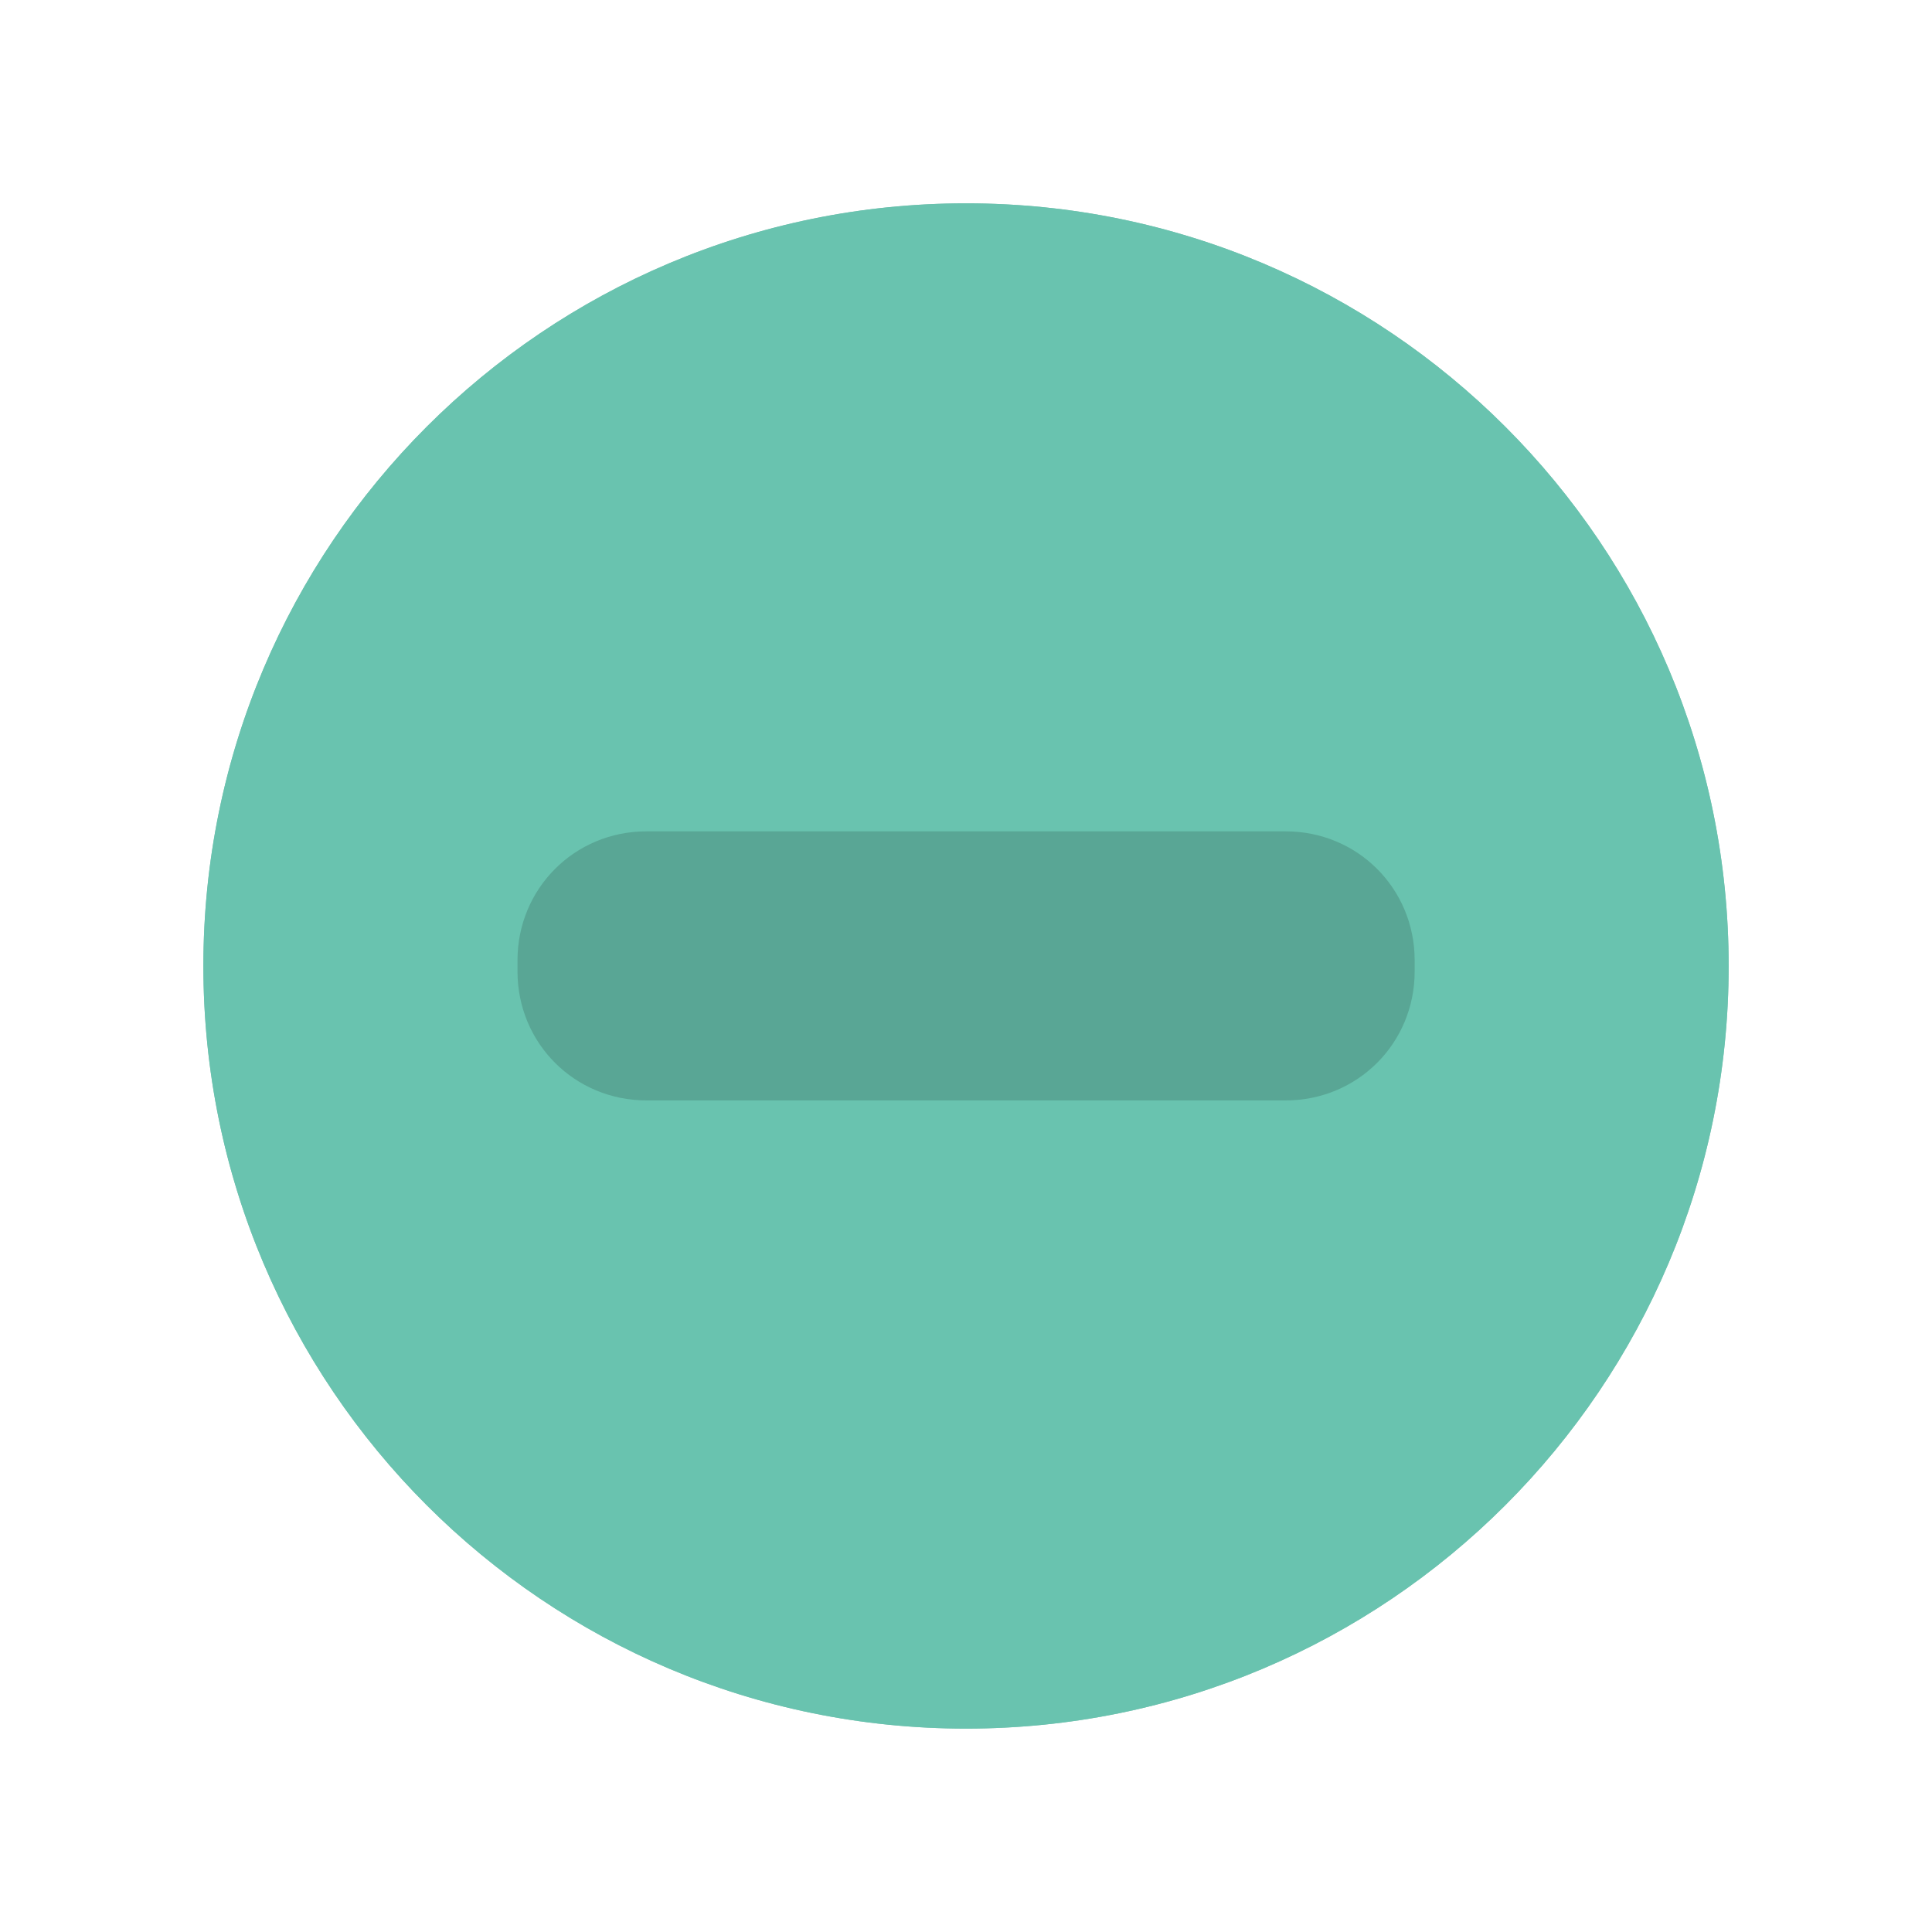
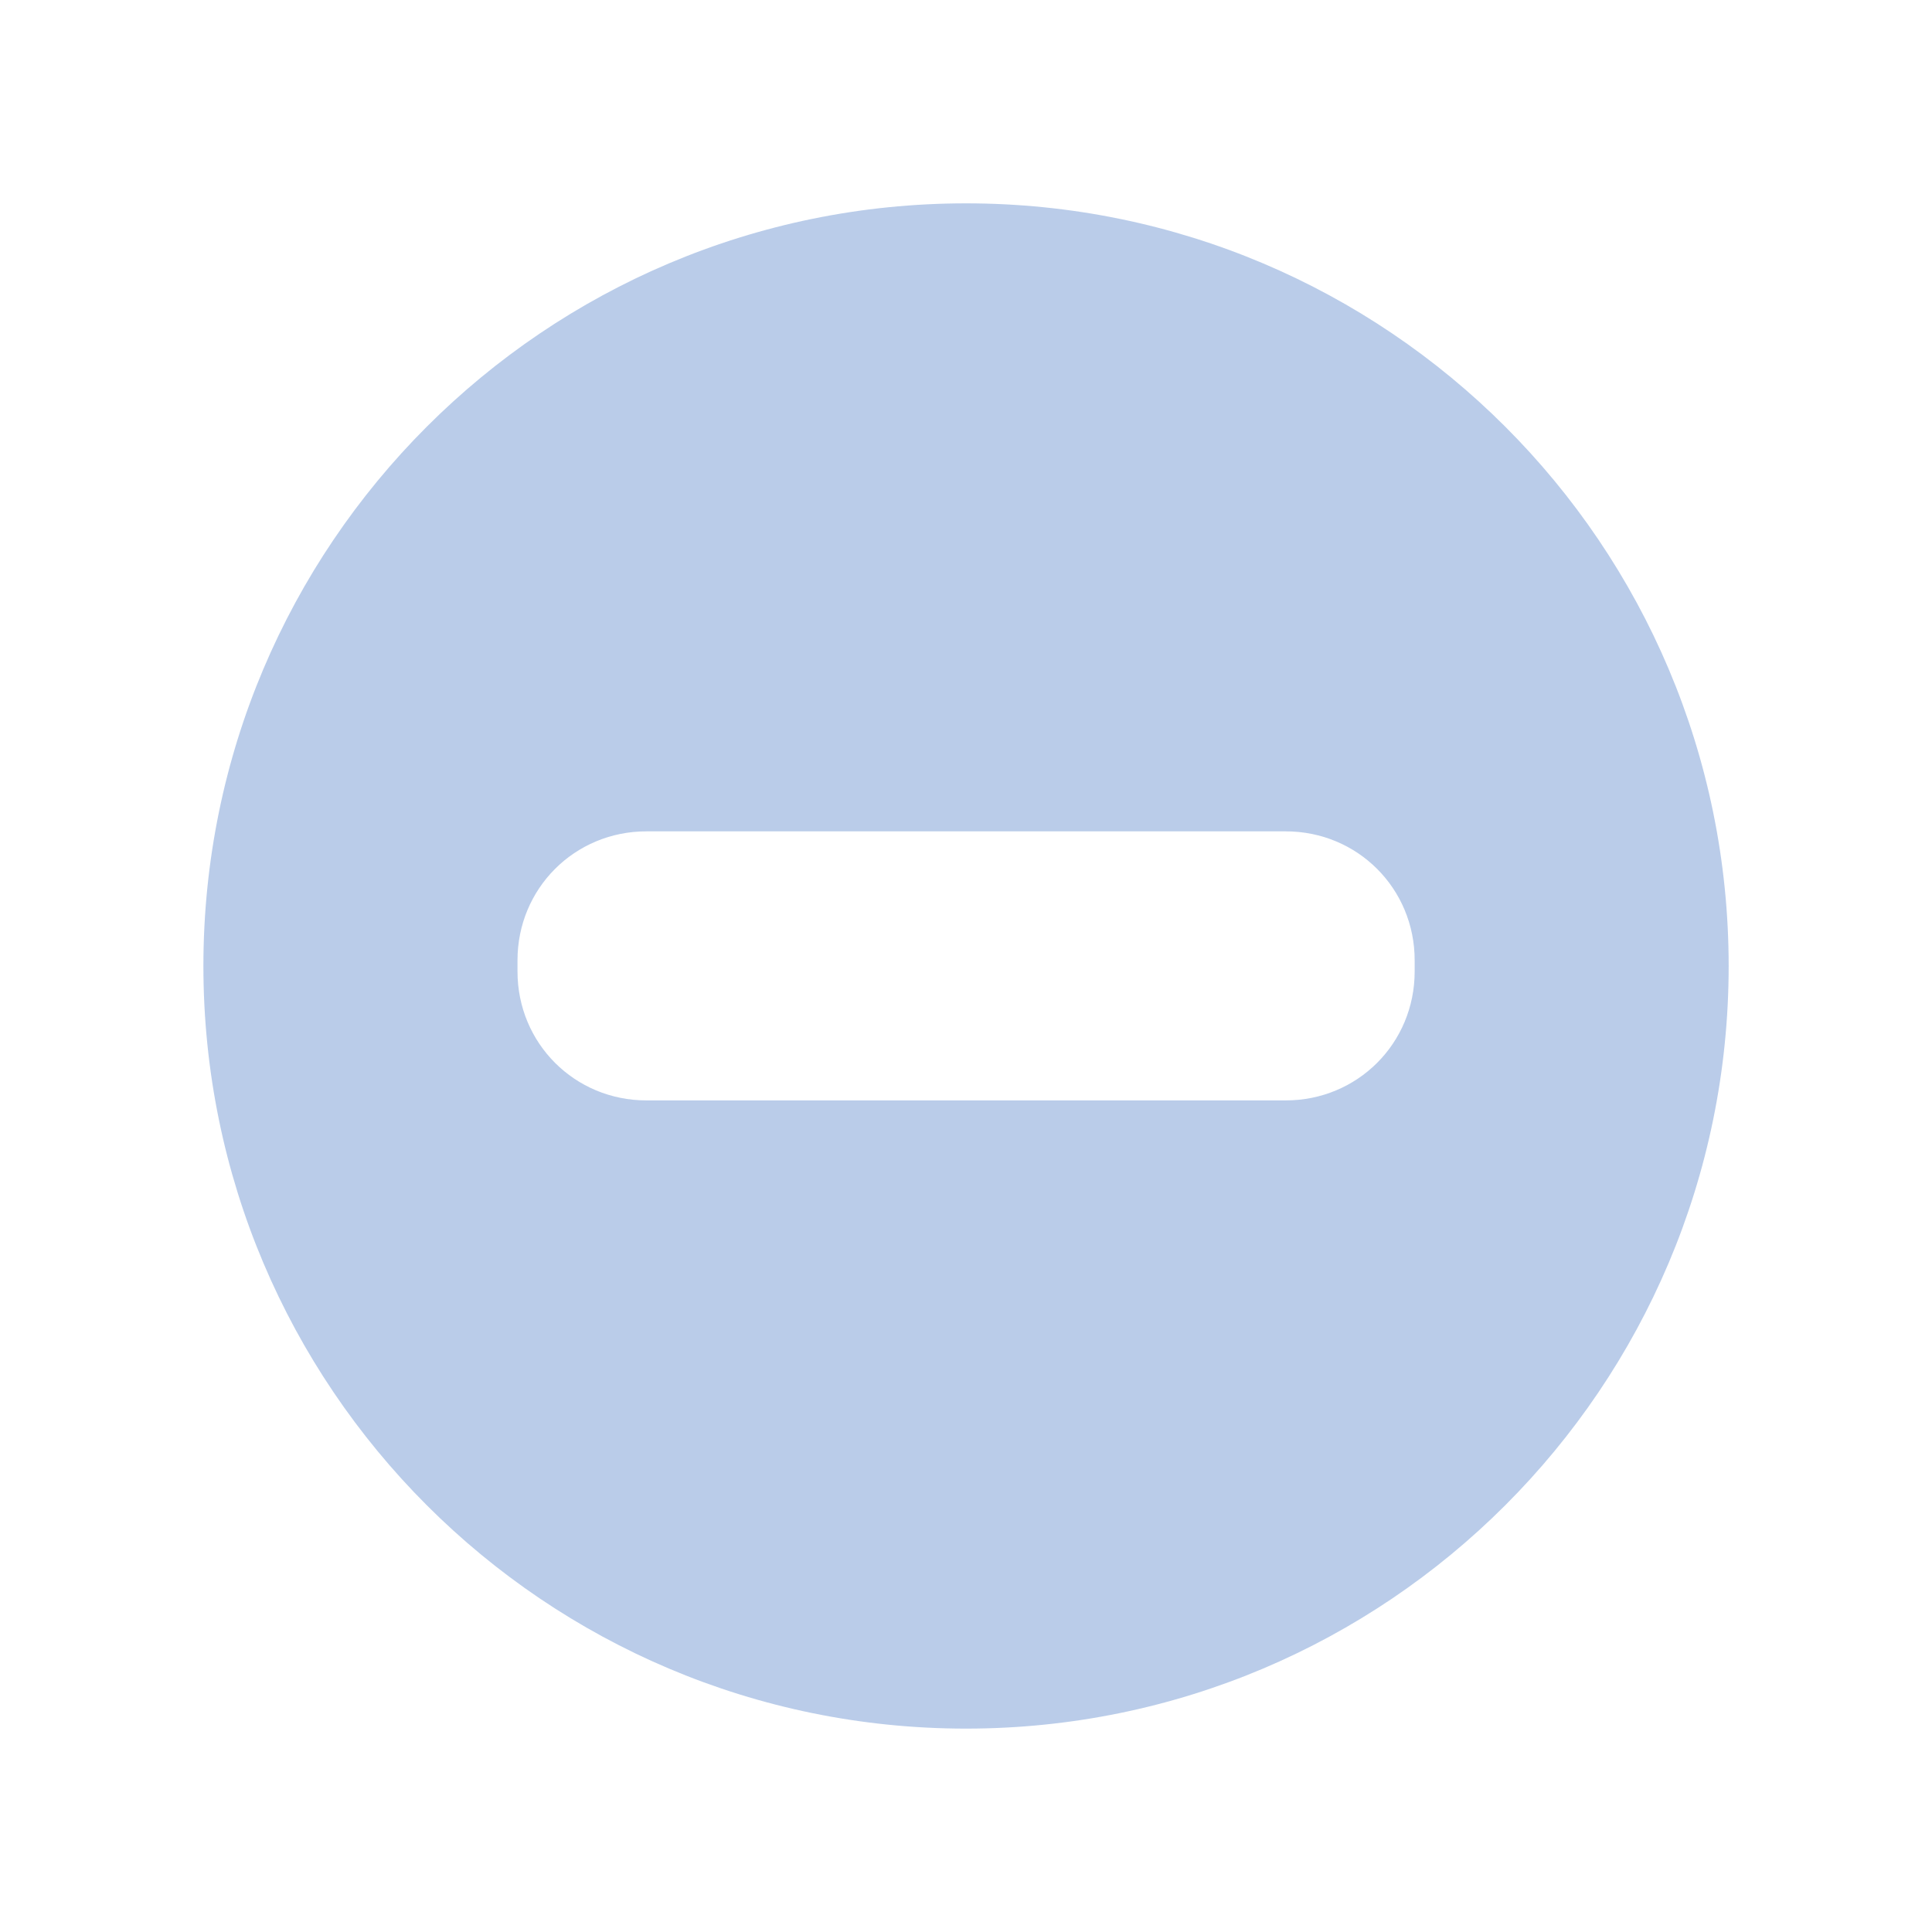
<svg xmlns="http://www.w3.org/2000/svg" xmlns:xlink="http://www.w3.org/1999/xlink" width="19" height="19" id="svg4486" version="1.1" viewBox="0 0 19 19">
  <defs id="defs4488">
    <linearGradient xlink:href="#linearGradient4297" id="linearGradient3844" gradientUnits="userSpaceOnUse" gradientTransform="matrix(0,-1,1,0,-290.2143,-530.4991)" x1="-1070.362" y1="9" x2="-1055.362" y2="9" />
    <linearGradient id="linearGradient4297">
      <stop style="stop-color:#ffffff;stop-opacity:1;" offset="0" id="stop4523" />
      <stop style="stop-color:#000000;stop-opacity:1" offset="1" id="stop4525" />
    </linearGradient>
    <linearGradient xlink:href="#linearGradient4297" id="linearGradient3846" gradientUnits="userSpaceOnUse" gradientTransform="matrix(0,-1.035712,1.035712,0,-290.5535,-568.4558)" x1="-1070.104" y1="9.5" x2="-1055.621" y2="9.5" />
    <linearGradient y2="9.5" x2="-1055.621" y1="9.5" x1="-1070.104" gradientTransform="matrix(0,-1.035712,1.035712,0,-290.5535,-568.4558)" gradientUnits="userSpaceOnUse" id="linearGradient3997" xlink:href="#linearGradient4297" />
  </defs>
  <g id="layer1" transform="translate(290.2143,-522.8622)">
-     <path style="fill:#59a695;fill-opacity:1" id="path3774" d="m 10.485,26.73 a 7.375,7.375 0 1 1 -14.75,0 7.375,7.375 0 1 1 14.75,0 z" transform="matrix(1.016966,0,0,1.016966,-283.8769,505.1784)" />
-     <path style="color:#000000;fill:#6fd0ba;fill-opacity:1;fill-rule:nonzero;stroke:none;stroke-width:8;marker:none;visibility:visible;display:inline;overflow:visible;enable-background:accumulate;opacity:0.7" d="m -280.714,524.862 a 7.5,7.5 0 0 0 -7.5,7.5 7.5,7.5 0 0 0 7.5,7.5 7.5,7.5 0 0 0 7.5,-7.5 7.5,7.5 0 0 0 -7.5,-7.5 z m -3.143,6.176 6.287,0 c 0.706,0 1.268,0.562 1.268,1.268 l 0,0.11 c 0,0.706 -0.562,1.268 -1.268,1.268 l -6.287,0 c -0.706,0 -1.268,-0.562 -1.268,-1.268 l 0,-0.11 c 0,-0.706 0.562,-1.268 1.268,-1.268 z" id="path4267" />
+     <path style="color:#000000;fill:#9cb7e0;fill-opacity:1;fill-rule:nonzero;stroke:none;stroke-width:8;marker:none;visibility:visible;display:inline;overflow:visible;enable-background:accumulate;opacity:0.7" d="m -280.714,524.862 a 7.5,7.5 0 0 0 -7.5,7.5 7.5,7.5 0 0 0 7.5,7.5 7.5,7.5 0 0 0 7.5,-7.5 7.5,7.5 0 0 0 -7.5,-7.5 z m -3.143,6.176 6.287,0 c 0.706,0 1.268,0.562 1.268,1.268 l 0,0.11 c 0,0.706 -0.562,1.268 -1.268,1.268 l -6.287,0 c -0.706,0 -1.268,-0.562 -1.268,-1.268 l 0,-0.11 c 0,-0.706 0.562,-1.268 1.268,-1.268 z" id="path4267" />
    <rect y="522.862" x="-290.214" height="19" width="19" id="rect4269" style="color:#000000;fill:none;stroke:none;stroke-width:1;marker:none;visibility:visible;display:inline;overflow:visible;enable-background:accumulate" />
  </g>
</svg>
